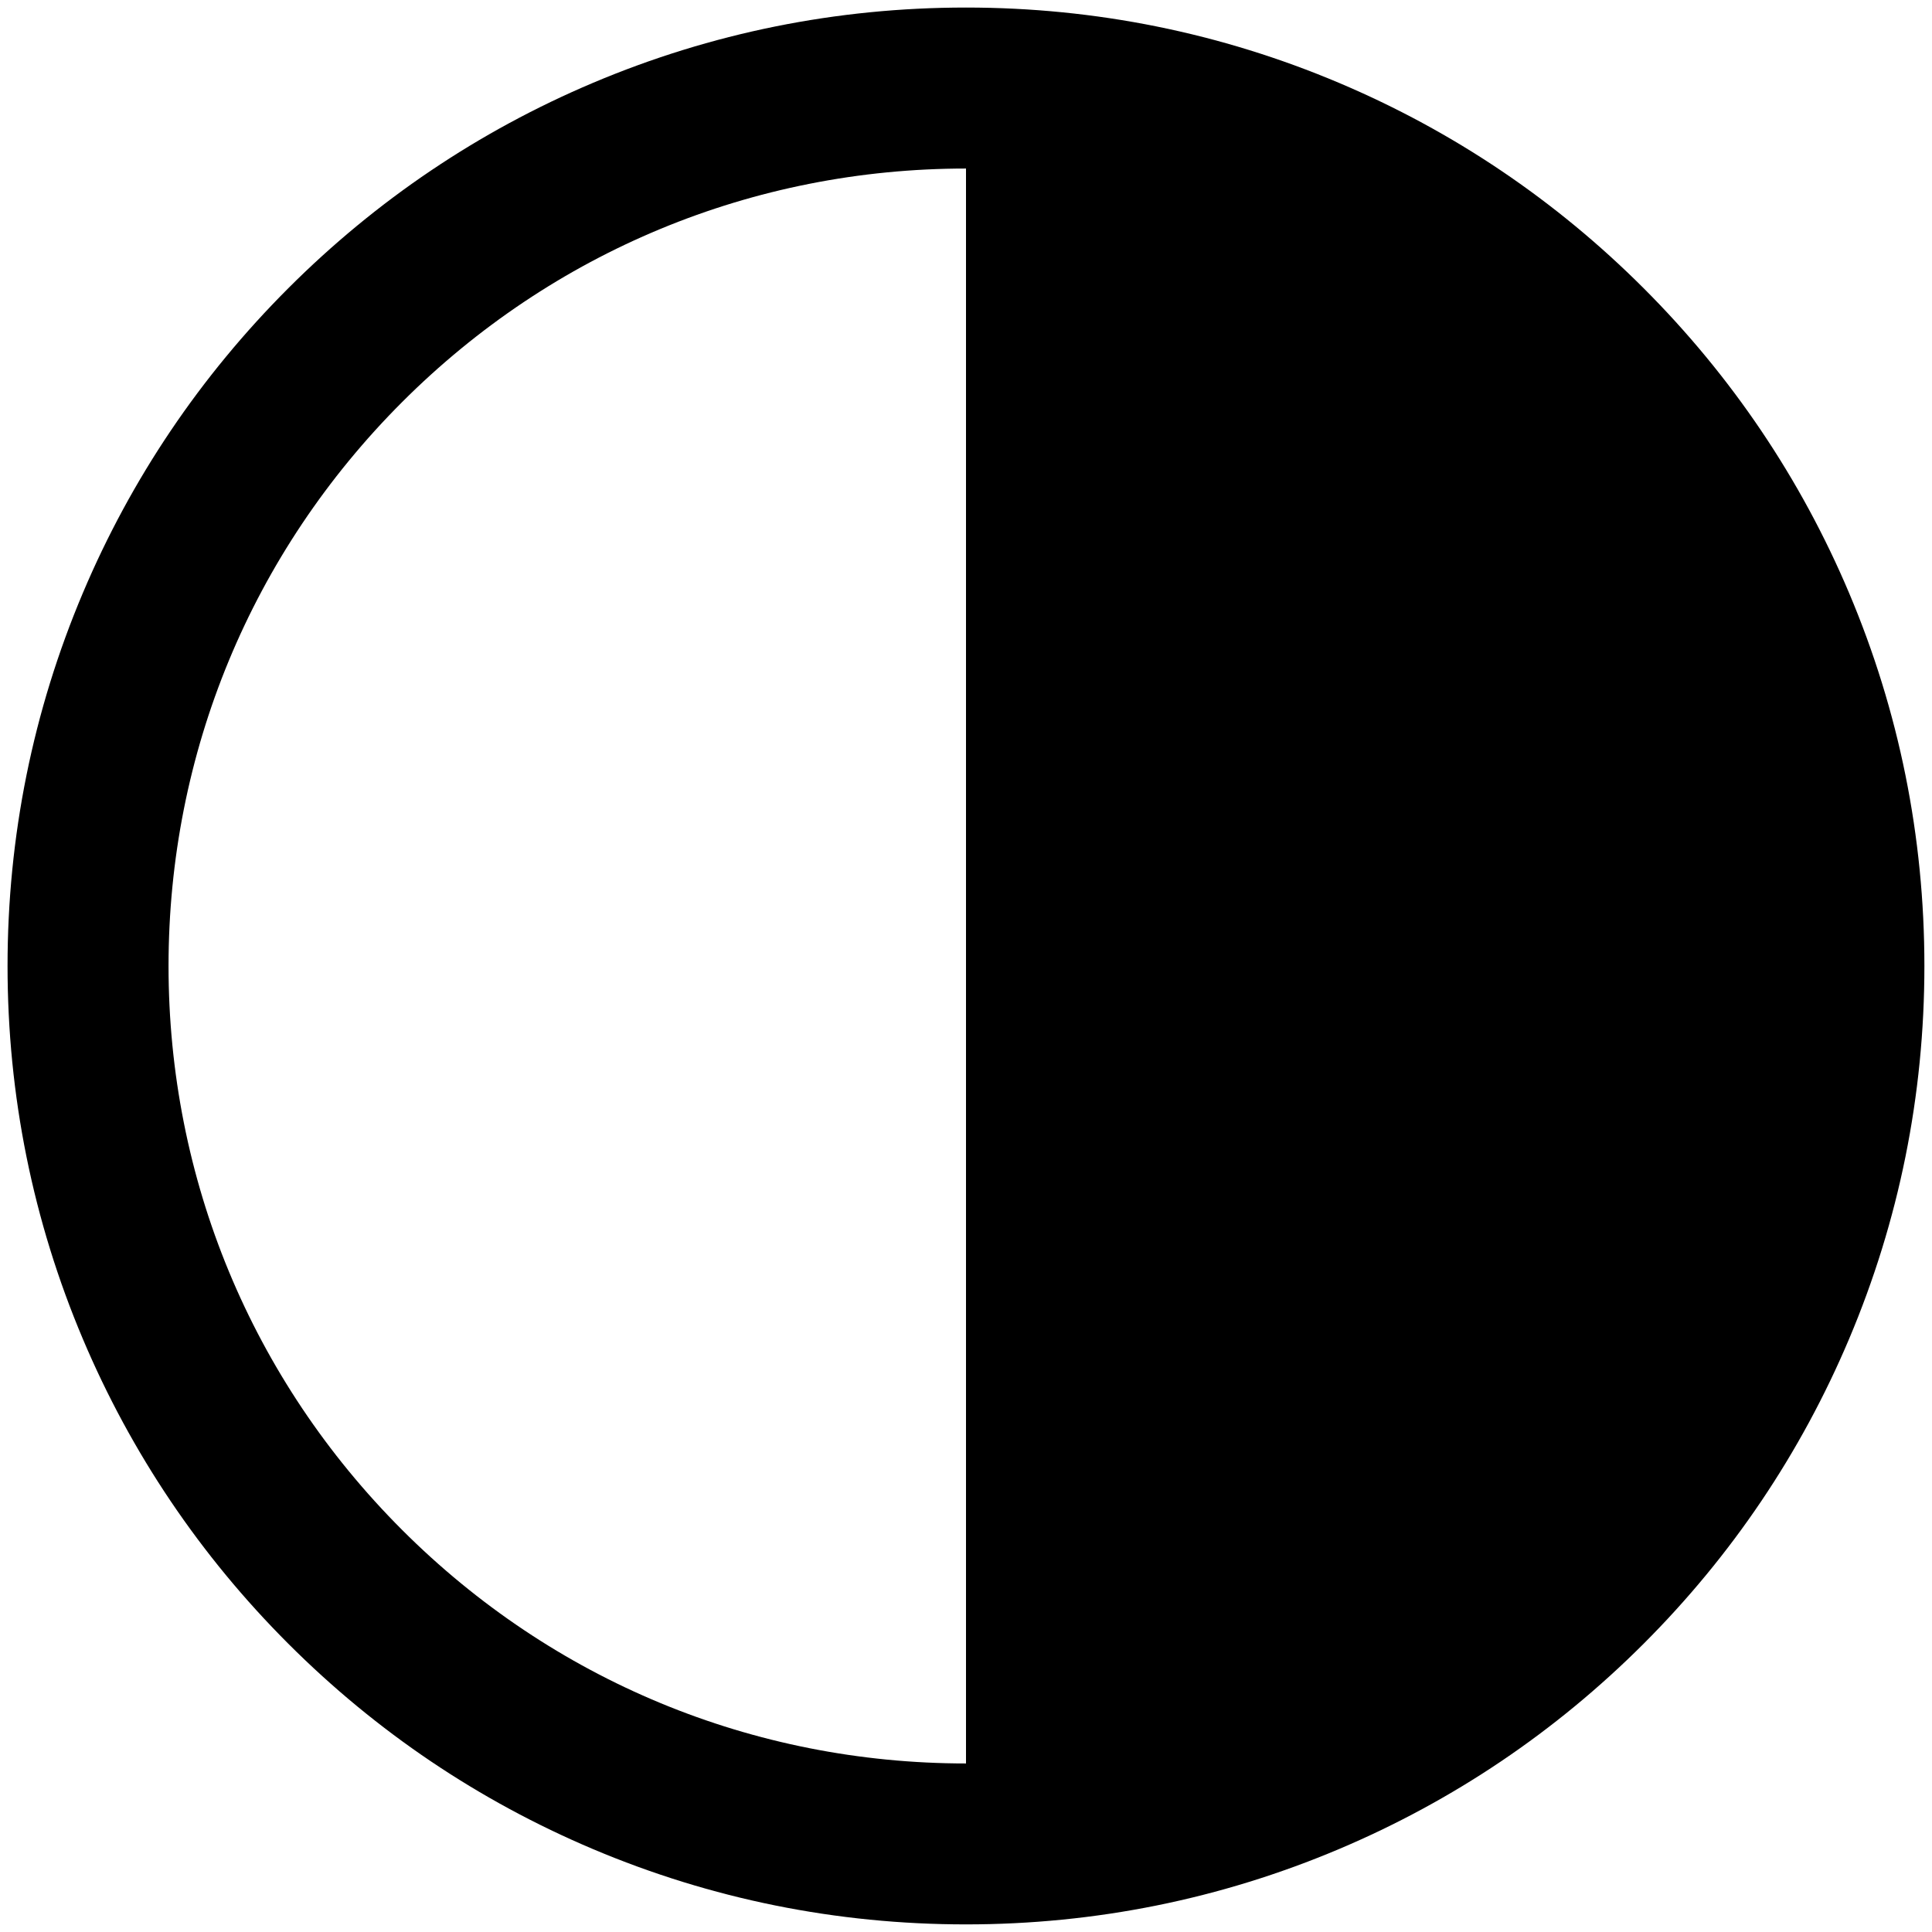
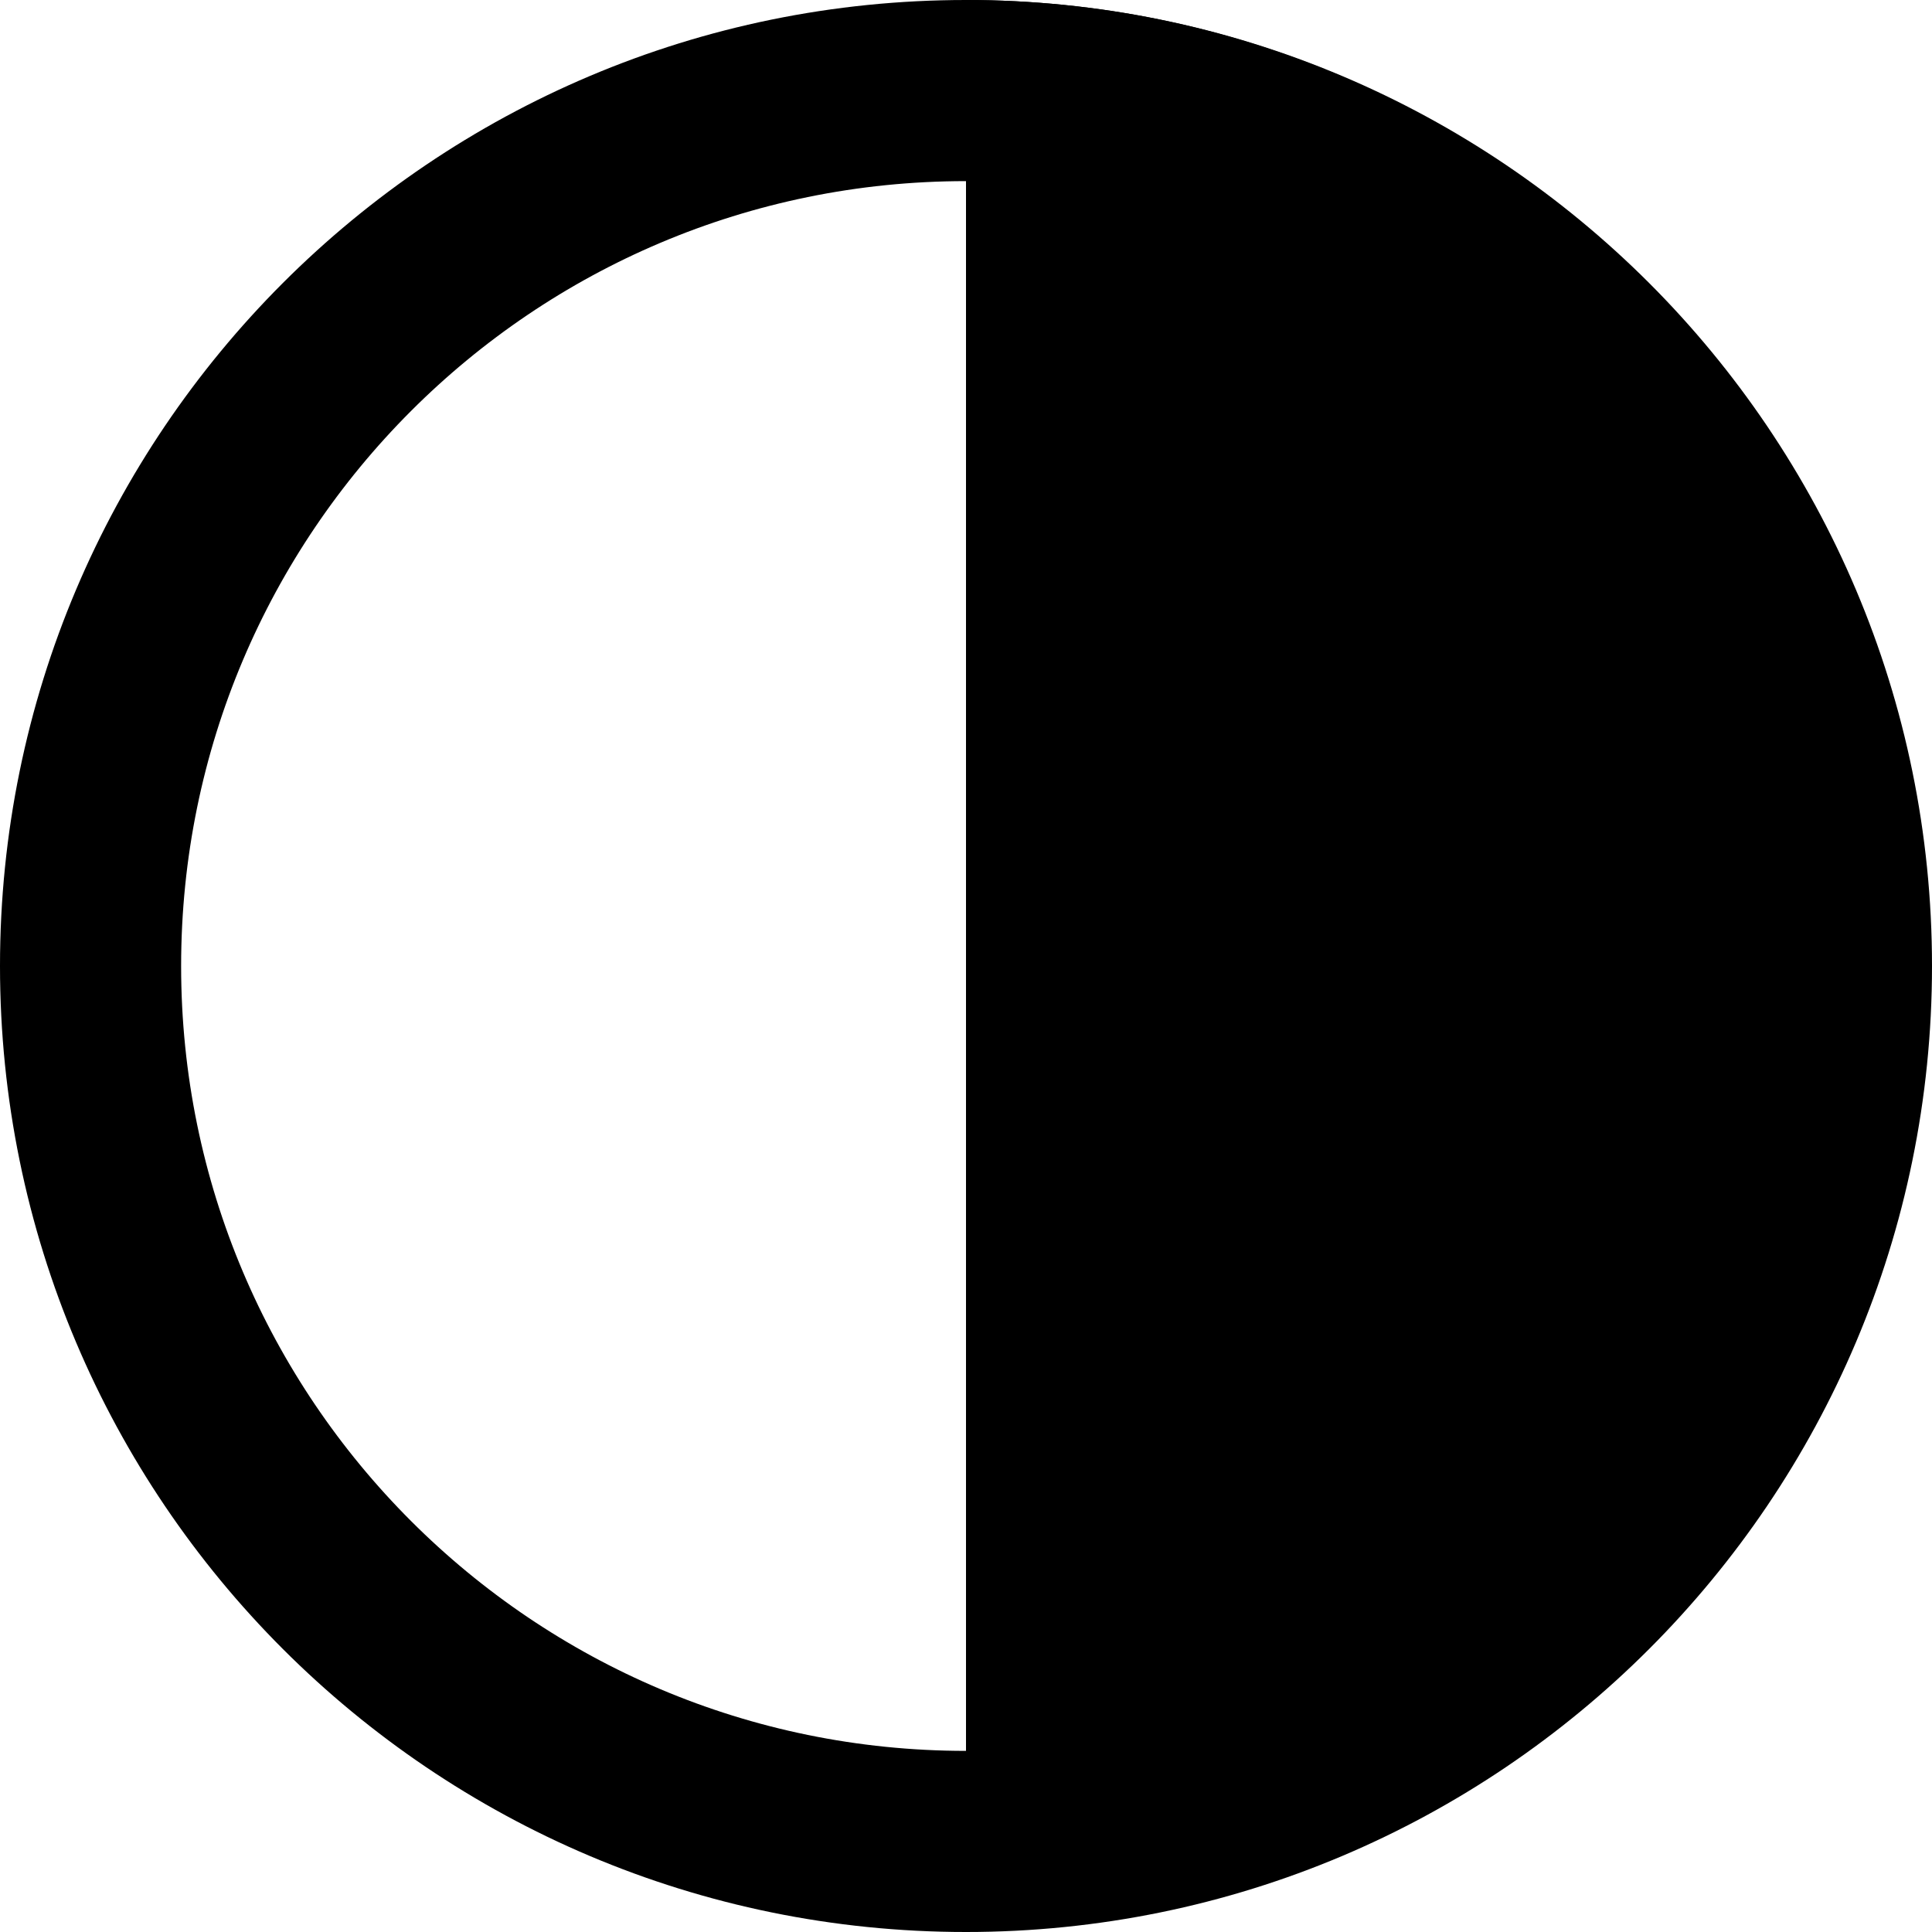
- <svg xmlns="http://www.w3.org/2000/svg" width="64" height="64">
-   <path fill="#000" d="m9.549,9.549c-2.915,2.915 -5.204,6.31 -6.803,10.091c-1.656,3.916 -2.496,8.074 -2.496,12.359s0.84,8.443 2.496,12.359c1.599,3.781 3.888,7.176 6.803,10.091c2.915,2.915 6.31,5.204 10.091,6.803c3.916,1.656 8.074,2.496 12.359,2.496s8.443,-0.84 12.359,-2.496c3.781,-1.599 7.176,-3.888 10.091,-6.803c2.915,-2.915 5.204,-6.31 6.803,-10.091c1.656,-3.916 2.496,-8.074 2.496,-12.359s-0.84,-8.443 -2.496,-12.359c-1.599,-3.781 -3.888,-7.176 -6.803,-10.091c-2.915,-2.915 -6.31,-5.204 -10.091,-6.803c-3.916,-1.656 -8.074,-2.496 -12.359,-2.496s-8.443,0.84 -12.359,2.496c-3.781,1.599 -7.176,3.888 -10.091,6.803zm22.451,48.868c-7.056,0 -13.69,-2.748 -18.68,-7.737c-4.989,-4.989 -7.737,-11.623 -7.737,-18.68s2.748,-13.69 7.737,-18.68c4.989,-4.989 11.623,-7.737 18.68,-7.737l0,52.834z" />
+ <svg xmlns="http://www.w3.org/2000/svg" width="32" height="32">
+   <circle cx="16" cy="16" fill-opacity="0" r="14.5" stroke="#000000" stroke-width="3" />
+   <path fill="#000000" d="m16,0c8.774,0 15.88,7.107 15.88,15.88c0,8.774 -7.107,15.88 -15.88,15.88l0,-31.76z" />
</svg>
